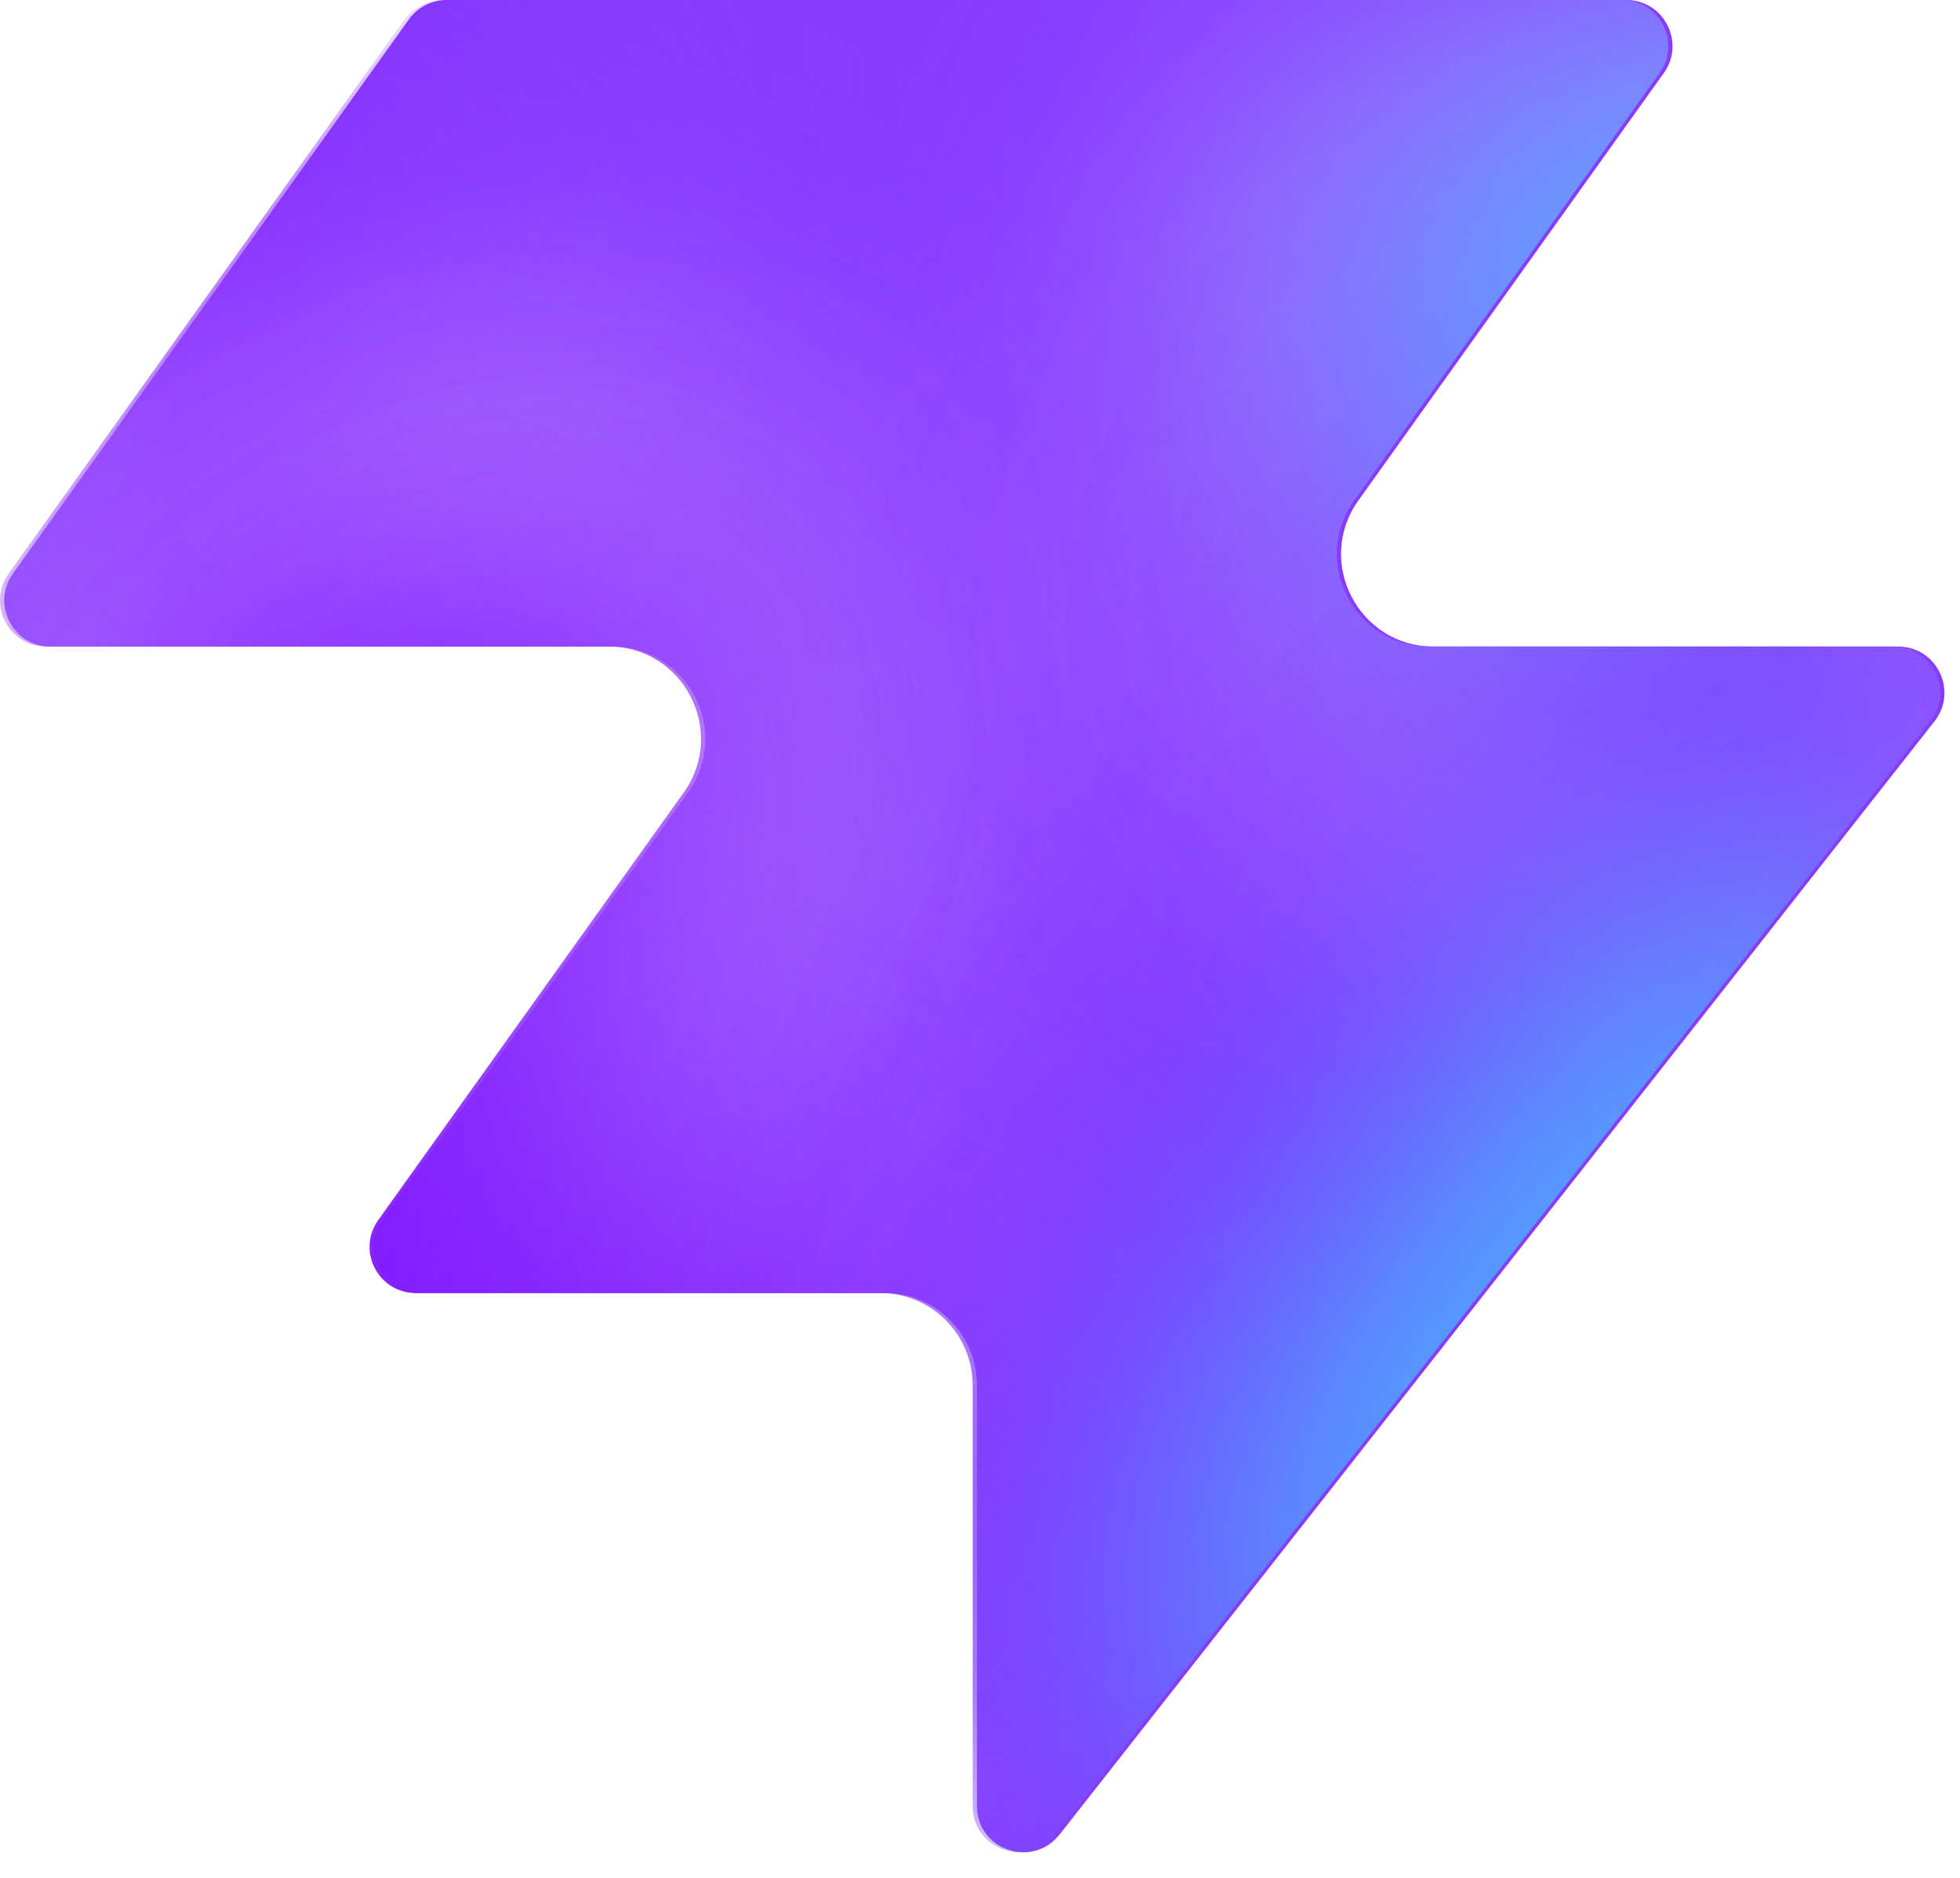
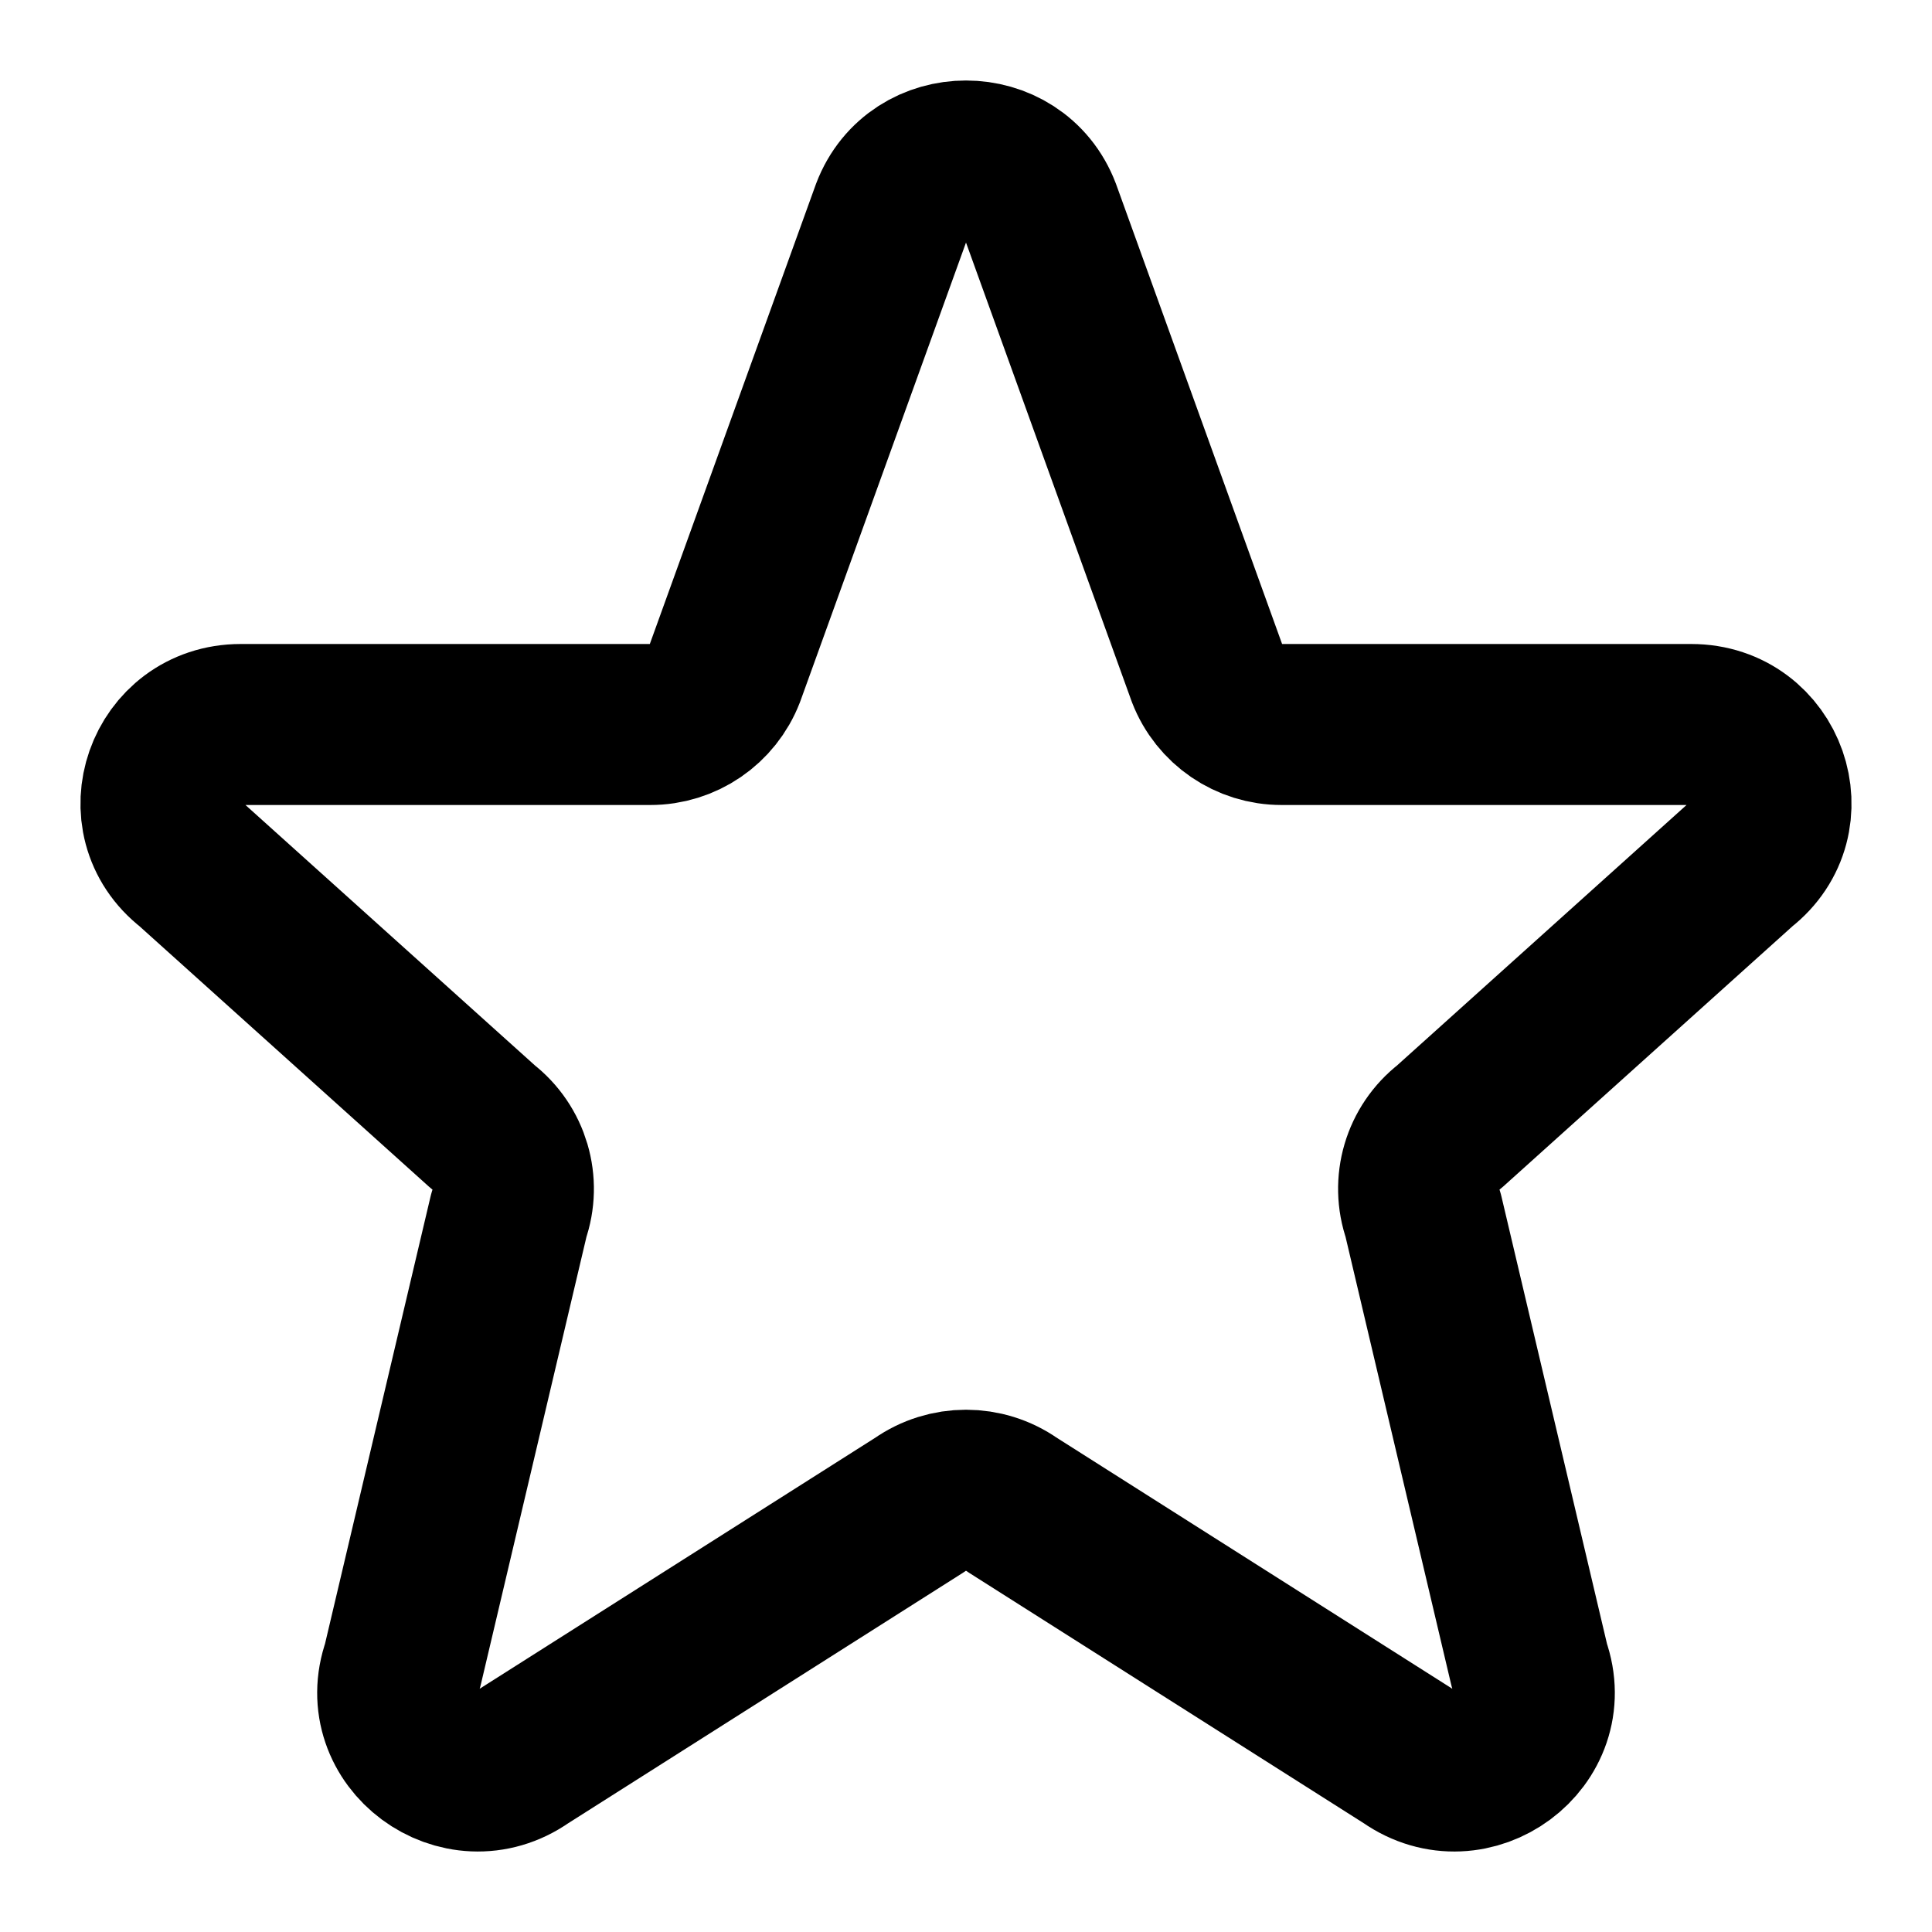
- <svg xmlns="http://www.w3.org/2000/svg" width="48" height="46" fill="none" viewBox="0 0 48 46">
-   <path fill="#863bff" d="M25.946 44.938c-.664.845-2.021.375-2.021-.698V33.937a2.26 2.26 0 0 0-2.262-2.262H10.287c-.92 0-1.456-1.04-.92-1.788l7.48-10.471c1.07-1.497 0-3.578-1.842-3.578H1.237c-.92 0-1.456-1.04-.92-1.788L10.013.474c.214-.297.556-.474.92-.474h28.894c.92 0 1.456 1.04.92 1.788l-7.48 10.471c-1.07 1.498 0 3.579 1.842 3.579h11.377c.943 0 1.473 1.088.89 1.83L25.947 44.94z" style="fill:#863bff;fill:color(display-p3 .525 .23 1);fill-opacity:1" />
-   <mask id="a" width="48" height="46" x="0" y="0" maskUnits="userSpaceOnUse" style="mask-type:alpha">
-     <path fill="#000" d="M25.842 44.938c-.664.844-2.021.375-2.021-.698V33.937a2.26 2.26 0 0 0-2.262-2.262H10.183c-.92 0-1.456-1.04-.92-1.788l7.48-10.471c1.07-1.498 0-3.579-1.842-3.579H1.133c-.92 0-1.456-1.04-.92-1.787L9.91.473c.214-.297.556-.474.92-.474h28.894c.92 0 1.456 1.04.92 1.788l-7.48 10.471c-1.07 1.498 0 3.578 1.842 3.578h11.377c.943 0 1.473 1.088.89 1.832L25.843 44.94z" style="fill:#000;fill-opacity:1" />
-   </mask>
-   <g mask="url(#a)">
-     <g filter="url(#b)">
-       <ellipse cx="5.508" cy="14.704" fill="#ede6ff" rx="5.508" ry="14.704" style="fill:#ede6ff;fill:color(display-p3 .927 .903 1);fill-opacity:1" transform="matrix(.00324 1 1 -.00324 -4.47 31.516)" />
-     </g>
-     <g filter="url(#c)">
-       <ellipse cx="10.399" cy="29.851" fill="#ede6ff" rx="10.399" ry="29.851" style="fill:#ede6ff;fill:color(display-p3 .927 .903 1);fill-opacity:1" transform="matrix(.00324 1 1 -.00324 -39.328 7.883)" />
-     </g>
-     <g filter="url(#d)">
-       <ellipse cx="5.508" cy="30.487" fill="#7e14ff" rx="5.508" ry="30.487" style="fill:#7e14ff;fill:color(display-p3 .492 .077 1);fill-opacity:1" transform="rotate(89.814 -25.913 -14.639)scale(1 -1)" />
-     </g>
-     <g filter="url(#e)">
-       <ellipse cx="5.508" cy="30.599" fill="#7e14ff" rx="5.508" ry="30.599" style="fill:#7e14ff;fill:color(display-p3 .492 .077 1);fill-opacity:1" transform="rotate(89.814 -32.644 -3.334)scale(1 -1)" />
-     </g>
-     <g filter="url(#f)">
-       <ellipse cx="5.508" cy="30.599" fill="#7e14ff" rx="5.508" ry="30.599" style="fill:#7e14ff;fill:color(display-p3 .492 .077 1);fill-opacity:1" transform="matrix(.00324 1 1 -.00324 -34.34 30.47)" />
-     </g>
-     <g filter="url(#g)">
-       <ellipse cx="14.072" cy="22.078" fill="#ede6ff" rx="14.072" ry="22.078" style="fill:#ede6ff;fill:color(display-p3 .927 .903 1);fill-opacity:1" transform="rotate(93.35 24.506 48.493)scale(-1 1)" />
-     </g>
-     <g filter="url(#h)">
-       <ellipse cx="3.47" cy="21.501" fill="#7e14ff" rx="3.47" ry="21.501" style="fill:#7e14ff;fill:color(display-p3 .492 .077 1);fill-opacity:1" transform="rotate(89.009 28.708 47.59)scale(-1 1)" />
-     </g>
-     <g filter="url(#i)">
-       <ellipse cx="3.47" cy="21.501" fill="#7e14ff" rx="3.47" ry="21.501" style="fill:#7e14ff;fill:color(display-p3 .492 .077 1);fill-opacity:1" transform="rotate(89.009 28.708 47.59)scale(-1 1)" />
-     </g>
-     <g filter="url(#j)">
-       <ellipse cx=".387" cy="8.972" fill="#7e14ff" rx="4.407" ry="29.108" style="fill:#7e14ff;fill:color(display-p3 .492 .077 1);fill-opacity:1" transform="rotate(39.51 .387 8.972)" />
-     </g>
-     <g filter="url(#k)">
-       <ellipse cx="47.523" cy="-6.092" fill="#7e14ff" rx="4.407" ry="29.108" style="fill:#7e14ff;fill:color(display-p3 .492 .077 1);fill-opacity:1" transform="rotate(37.892 47.523 -6.092)" />
-     </g>
-     <g filter="url(#l)">
-       <ellipse cx="41.412" cy="6.333" fill="#47bfff" rx="5.971" ry="9.665" style="fill:#47bfff;fill:color(display-p3 .28 .748 1);fill-opacity:1" transform="rotate(37.892 41.412 6.333)" />
-     </g>
-     <g filter="url(#m)">
-       <ellipse cx="-1.879" cy="38.332" fill="#7e14ff" rx="4.407" ry="29.108" style="fill:#7e14ff;fill:color(display-p3 .492 .077 1);fill-opacity:1" transform="rotate(37.892 -1.88 38.332)" />
-     </g>
-     <g filter="url(#n)">
-       <ellipse cx="-1.879" cy="38.332" fill="#7e14ff" rx="4.407" ry="29.108" style="fill:#7e14ff;fill:color(display-p3 .492 .077 1);fill-opacity:1" transform="rotate(37.892 -1.88 38.332)" />
-     </g>
-     <g filter="url(#o)">
-       <ellipse cx="35.651" cy="29.907" fill="#7e14ff" rx="4.407" ry="29.108" style="fill:#7e14ff;fill:color(display-p3 .492 .077 1);fill-opacity:1" transform="rotate(37.892 35.651 29.907)" />
-     </g>
-     <g filter="url(#p)">
-       <ellipse cx="38.418" cy="32.4" fill="#47bfff" rx="5.971" ry="15.297" style="fill:#47bfff;fill:color(display-p3 .28 .748 1);fill-opacity:1" transform="rotate(37.892 38.418 32.4)" />
-     </g>
-   </g>
-   <defs>
-     <filter id="b" width="60.045" height="41.654" x="-19.77" y="16.149" color-interpolation-filters="sRGB" filterUnits="userSpaceOnUse">
-       <feFlood flood-opacity="0" result="BackgroundImageFix" />
-       <feBlend in="SourceGraphic" in2="BackgroundImageFix" result="shape" />
-       <feGaussianBlur result="effect1_foregroundBlur_2002_17158" stdDeviation="7.659" />
-     </filter>
-     <filter id="c" width="90.34" height="51.437" x="-54.613" y="-7.533" color-interpolation-filters="sRGB" filterUnits="userSpaceOnUse">
-       <feFlood flood-opacity="0" result="BackgroundImageFix" />
-       <feBlend in="SourceGraphic" in2="BackgroundImageFix" result="shape" />
-       <feGaussianBlur result="effect1_foregroundBlur_2002_17158" stdDeviation="7.659" />
-     </filter>
-     <filter id="d" width="79.355" height="29.4" x="-49.64" y="2.03" color-interpolation-filters="sRGB" filterUnits="userSpaceOnUse">
-       <feFlood flood-opacity="0" result="BackgroundImageFix" />
-       <feBlend in="SourceGraphic" in2="BackgroundImageFix" result="shape" />
-       <feGaussianBlur result="effect1_foregroundBlur_2002_17158" stdDeviation="4.596" />
-     </filter>
-     <filter id="e" width="79.579" height="29.4" x="-45.045" y="20.029" color-interpolation-filters="sRGB" filterUnits="userSpaceOnUse">
-       <feFlood flood-opacity="0" result="BackgroundImageFix" />
-       <feBlend in="SourceGraphic" in2="BackgroundImageFix" result="shape" />
-       <feGaussianBlur result="effect1_foregroundBlur_2002_17158" stdDeviation="4.596" />
-     </filter>
-     <filter id="f" width="79.579" height="29.4" x="-43.513" y="21.178" color-interpolation-filters="sRGB" filterUnits="userSpaceOnUse">
-       <feFlood flood-opacity="0" result="BackgroundImageFix" />
-       <feBlend in="SourceGraphic" in2="BackgroundImageFix" result="shape" />
-       <feGaussianBlur result="effect1_foregroundBlur_2002_17158" stdDeviation="4.596" />
-     </filter>
-     <filter id="g" width="74.749" height="58.852" x="15.756" y="-17.901" color-interpolation-filters="sRGB" filterUnits="userSpaceOnUse">
-       <feFlood flood-opacity="0" result="BackgroundImageFix" />
-       <feBlend in="SourceGraphic" in2="BackgroundImageFix" result="shape" />
-       <feGaussianBlur result="effect1_foregroundBlur_2002_17158" stdDeviation="7.659" />
-     </filter>
-     <filter id="h" width="61.377" height="25.362" x="23.548" y="2.284" color-interpolation-filters="sRGB" filterUnits="userSpaceOnUse">
-       <feFlood flood-opacity="0" result="BackgroundImageFix" />
-       <feBlend in="SourceGraphic" in2="BackgroundImageFix" result="shape" />
-       <feGaussianBlur result="effect1_foregroundBlur_2002_17158" stdDeviation="4.596" />
-     </filter>
-     <filter id="i" width="61.377" height="25.362" x="23.548" y="2.284" color-interpolation-filters="sRGB" filterUnits="userSpaceOnUse">
-       <feFlood flood-opacity="0" result="BackgroundImageFix" />
-       <feBlend in="SourceGraphic" in2="BackgroundImageFix" result="shape" />
-       <feGaussianBlur result="effect1_foregroundBlur_2002_17158" stdDeviation="4.596" />
-     </filter>
-     <filter id="j" width="56.045" height="63.649" x="-27.636" y="-22.853" color-interpolation-filters="sRGB" filterUnits="userSpaceOnUse">
-       <feFlood flood-opacity="0" result="BackgroundImageFix" />
-       <feBlend in="SourceGraphic" in2="BackgroundImageFix" result="shape" />
-       <feGaussianBlur result="effect1_foregroundBlur_2002_17158" stdDeviation="4.596" />
-     </filter>
-     <filter id="k" width="54.814" height="64.646" x="20.116" y="-38.415" color-interpolation-filters="sRGB" filterUnits="userSpaceOnUse">
-       <feFlood flood-opacity="0" result="BackgroundImageFix" />
-       <feBlend in="SourceGraphic" in2="BackgroundImageFix" result="shape" />
-       <feGaussianBlur result="effect1_foregroundBlur_2002_17158" stdDeviation="4.596" />
-     </filter>
-     <filter id="l" width="33.541" height="35.313" x="24.641" y="-11.323" color-interpolation-filters="sRGB" filterUnits="userSpaceOnUse">
-       <feFlood flood-opacity="0" result="BackgroundImageFix" />
-       <feBlend in="SourceGraphic" in2="BackgroundImageFix" result="shape" />
-       <feGaussianBlur result="effect1_foregroundBlur_2002_17158" stdDeviation="4.596" />
-     </filter>
-     <filter id="m" width="54.814" height="64.646" x="-29.286" y="6.009" color-interpolation-filters="sRGB" filterUnits="userSpaceOnUse">
-       <feFlood flood-opacity="0" result="BackgroundImageFix" />
-       <feBlend in="SourceGraphic" in2="BackgroundImageFix" result="shape" />
-       <feGaussianBlur result="effect1_foregroundBlur_2002_17158" stdDeviation="4.596" />
-     </filter>
-     <filter id="n" width="54.814" height="64.646" x="-29.286" y="6.009" color-interpolation-filters="sRGB" filterUnits="userSpaceOnUse">
-       <feFlood flood-opacity="0" result="BackgroundImageFix" />
-       <feBlend in="SourceGraphic" in2="BackgroundImageFix" result="shape" />
-       <feGaussianBlur result="effect1_foregroundBlur_2002_17158" stdDeviation="4.596" />
-     </filter>
-     <filter id="o" width="54.814" height="64.646" x="8.244" y="-2.416" color-interpolation-filters="sRGB" filterUnits="userSpaceOnUse">
-       <feFlood flood-opacity="0" result="BackgroundImageFix" />
-       <feBlend in="SourceGraphic" in2="BackgroundImageFix" result="shape" />
-       <feGaussianBlur result="effect1_foregroundBlur_2002_17158" stdDeviation="4.596" />
-     </filter>
-     <filter id="p" width="39.409" height="43.623" x="18.713" y="10.588" color-interpolation-filters="sRGB" filterUnits="userSpaceOnUse">
-       <feFlood flood-opacity="0" result="BackgroundImageFix" />
-       <feBlend in="SourceGraphic" in2="BackgroundImageFix" result="shape" />
-       <feGaussianBlur result="effect1_foregroundBlur_2002_17158" stdDeviation="4.596" />
-     </filter>
-   </defs>
+ <svg xmlns="http://www.w3.org/2000/svg" width="1em" height="1em" viewBox="0 0 24 24">
+   <path d="M0 0h24v24H0z" fill="none" />
+   <path fill="none" stroke="currentColor" stroke-linecap="round" stroke-linejoin="round" stroke-width="2" d="M11.074 2.633c.32-.844 1.531-.844 1.852 0l2.07 5.734a.99.99 0 0 0 .926.633h5.087c.94 0 1.35 1.17.611 1.743L18 14a.97.97 0 0 0-.322 1.092L19 20.695c.322.9-.72 1.673-1.508 1.119l-4.917-3.12a1 1 0 0 0-1.15 0l-4.917 3.12c-.787.554-1.83-.22-1.508-1.119l1.322-5.603A.97.97 0 0 0 6 14l-3.62-3.257C1.64 10.17 2.052 9 2.99 9h5.087a.99.99 0 0 0 .926-.633z" />
</svg>
